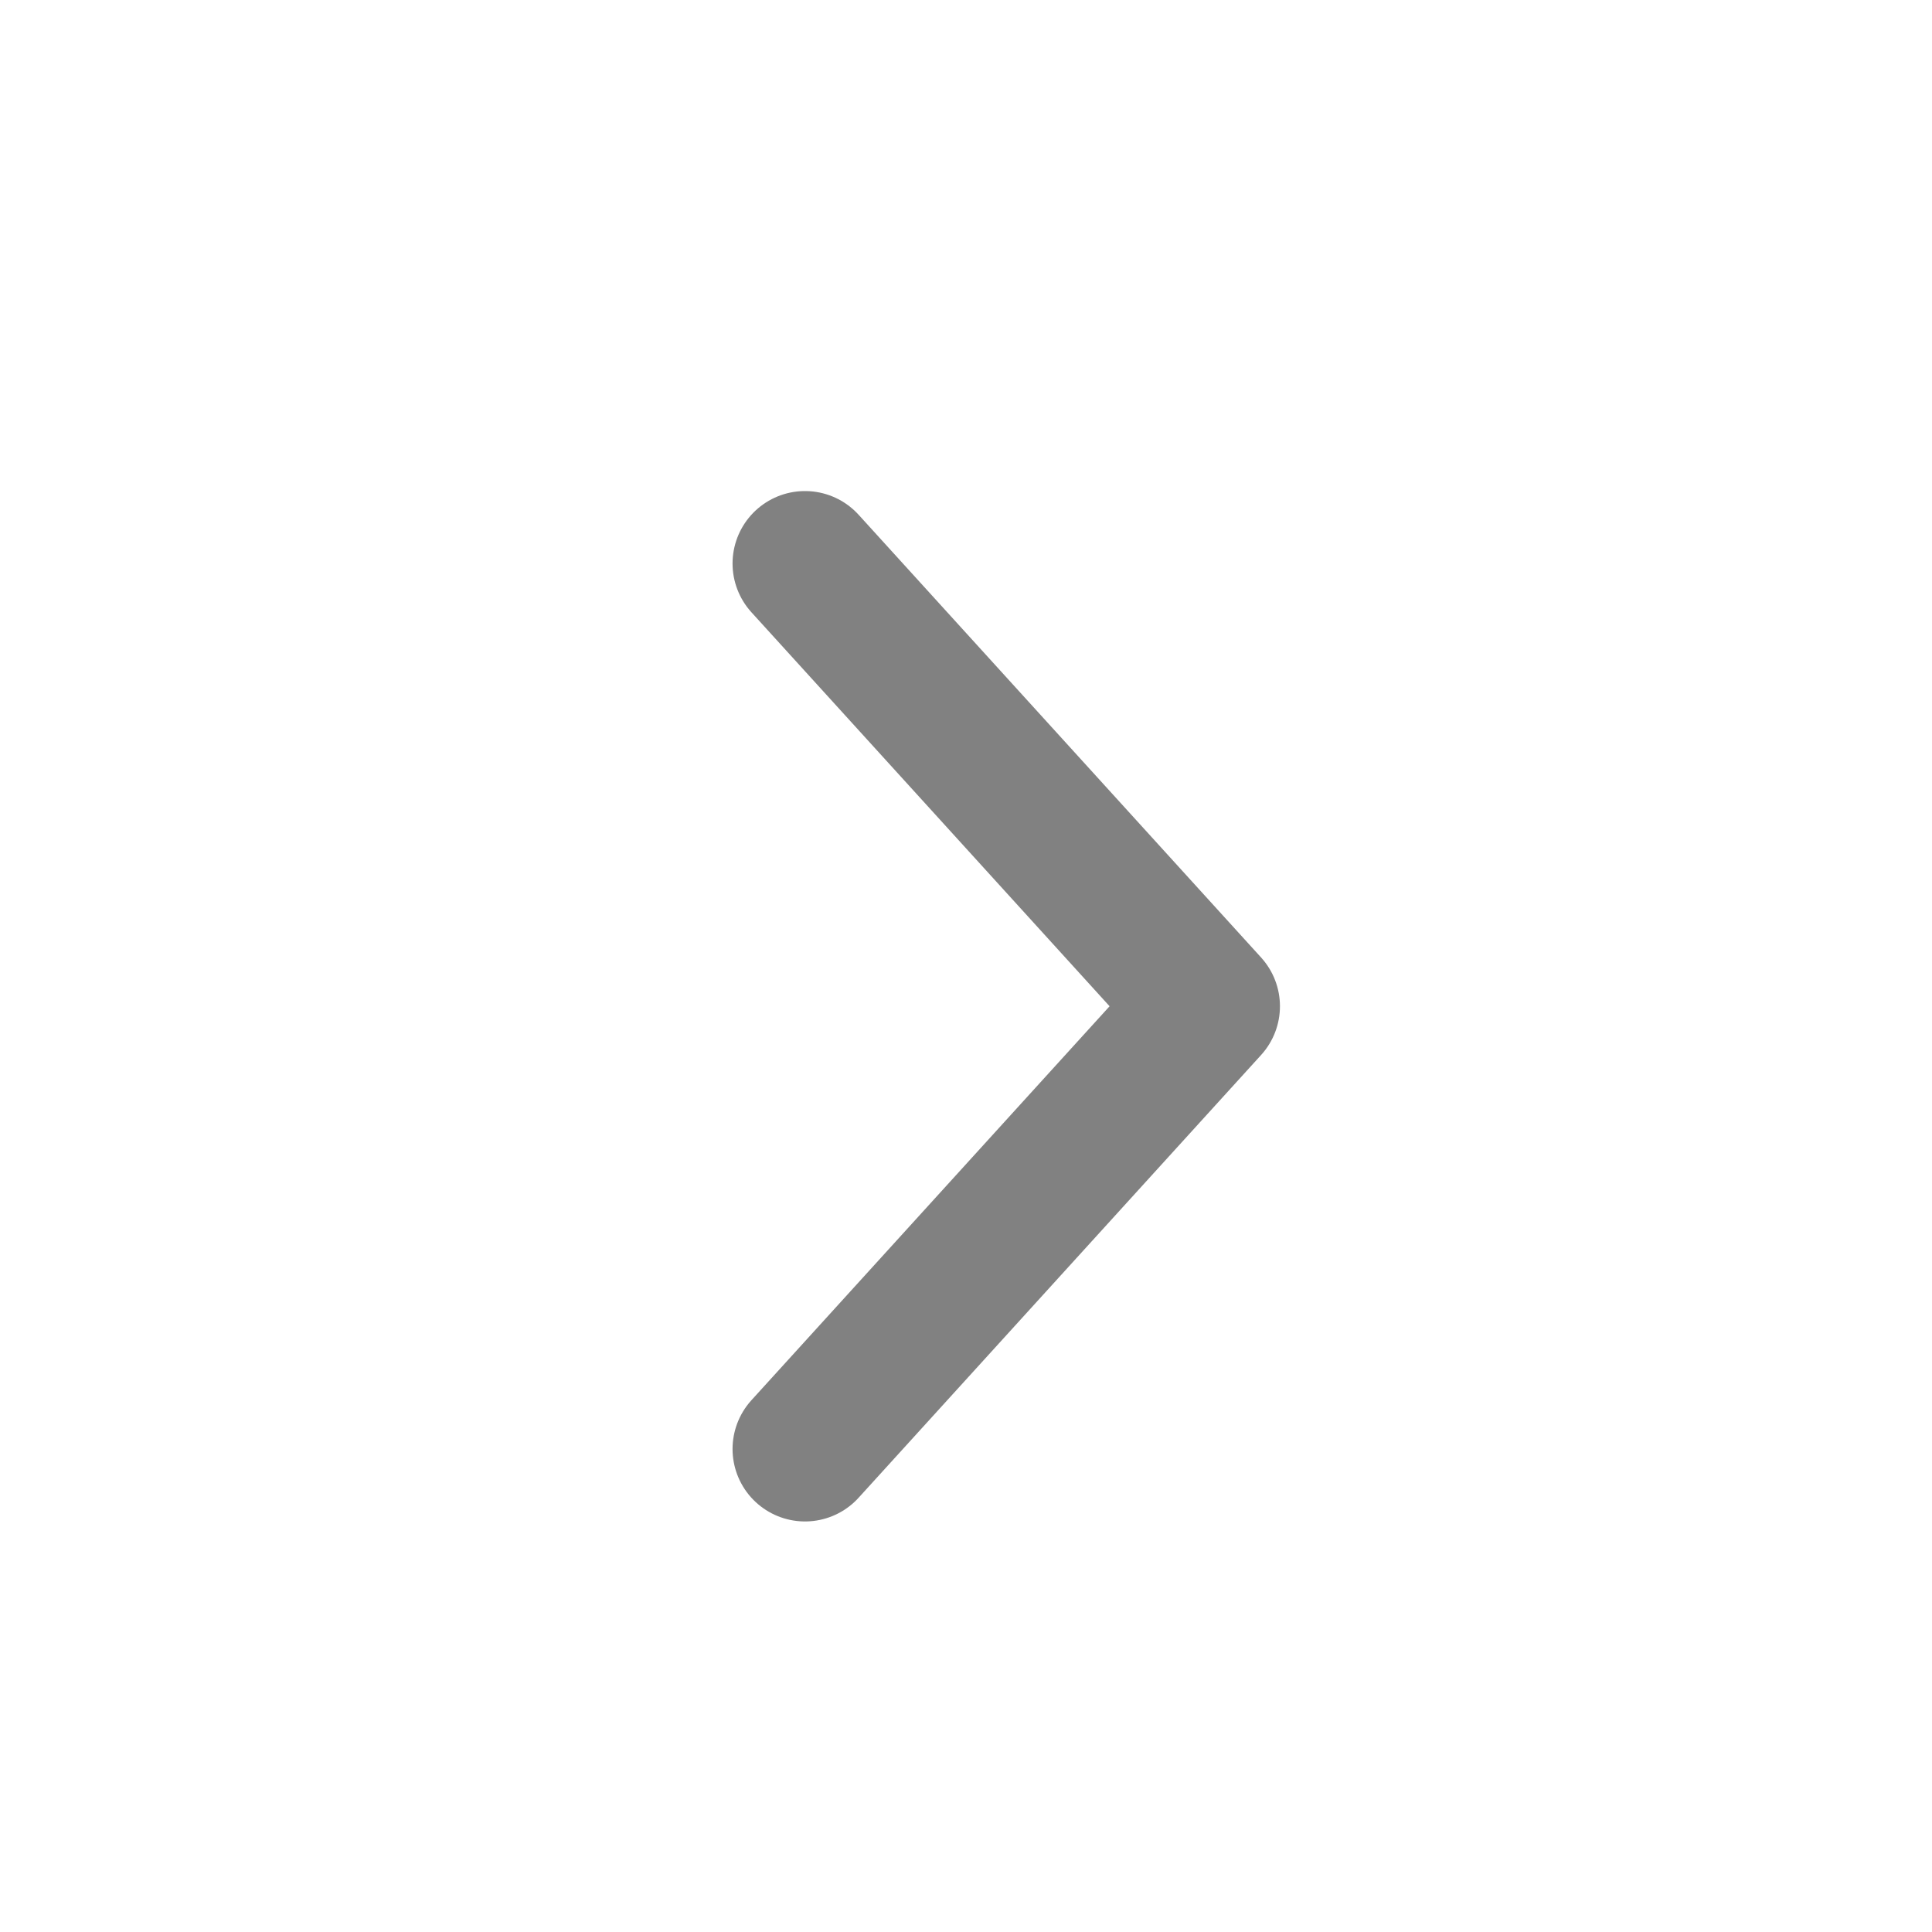
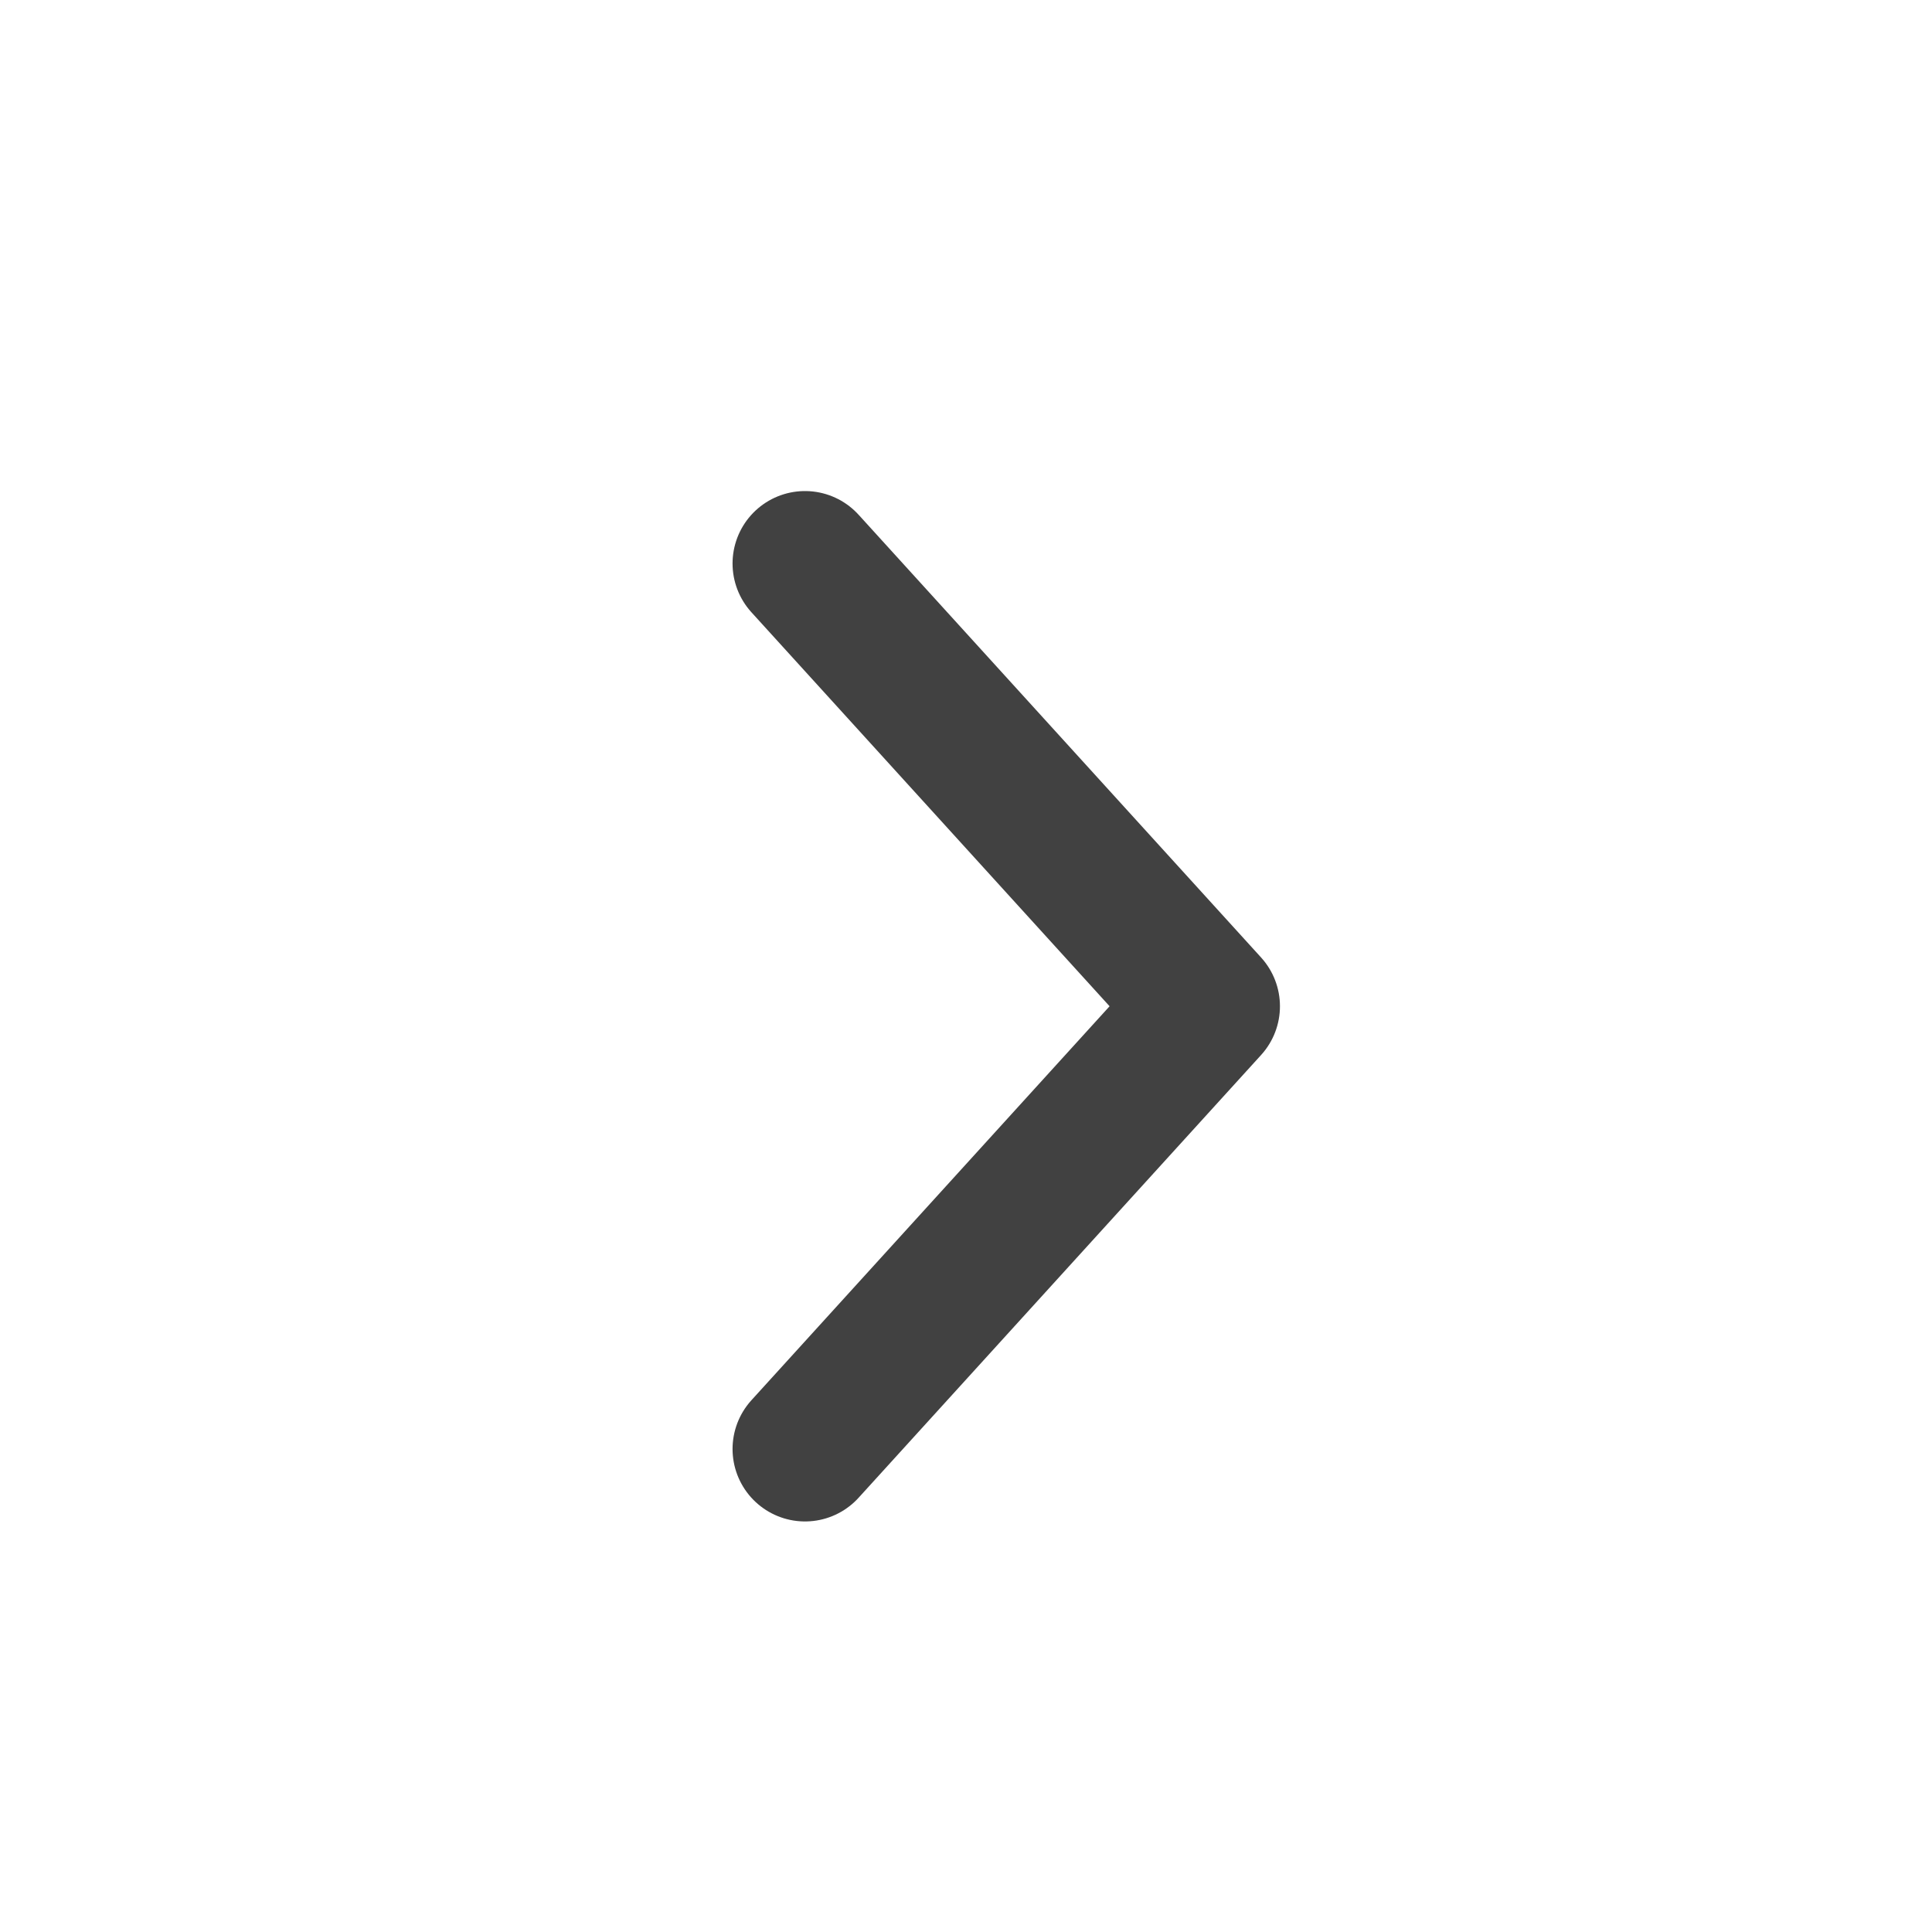
<svg xmlns="http://www.w3.org/2000/svg" width="24" height="24" viewBox="0 0 24 24" fill="none">
-   <path d="M10 7L15 12.5L10 18" stroke="#818181" stroke-width="1.8" stroke-linecap="round" stroke-linejoin="round" />
+   <path d="M10 7L15 12.5L10 18" stroke="#414141" stroke-width="1.8" stroke-linecap="round" stroke-linejoin="round" />
</svg>
